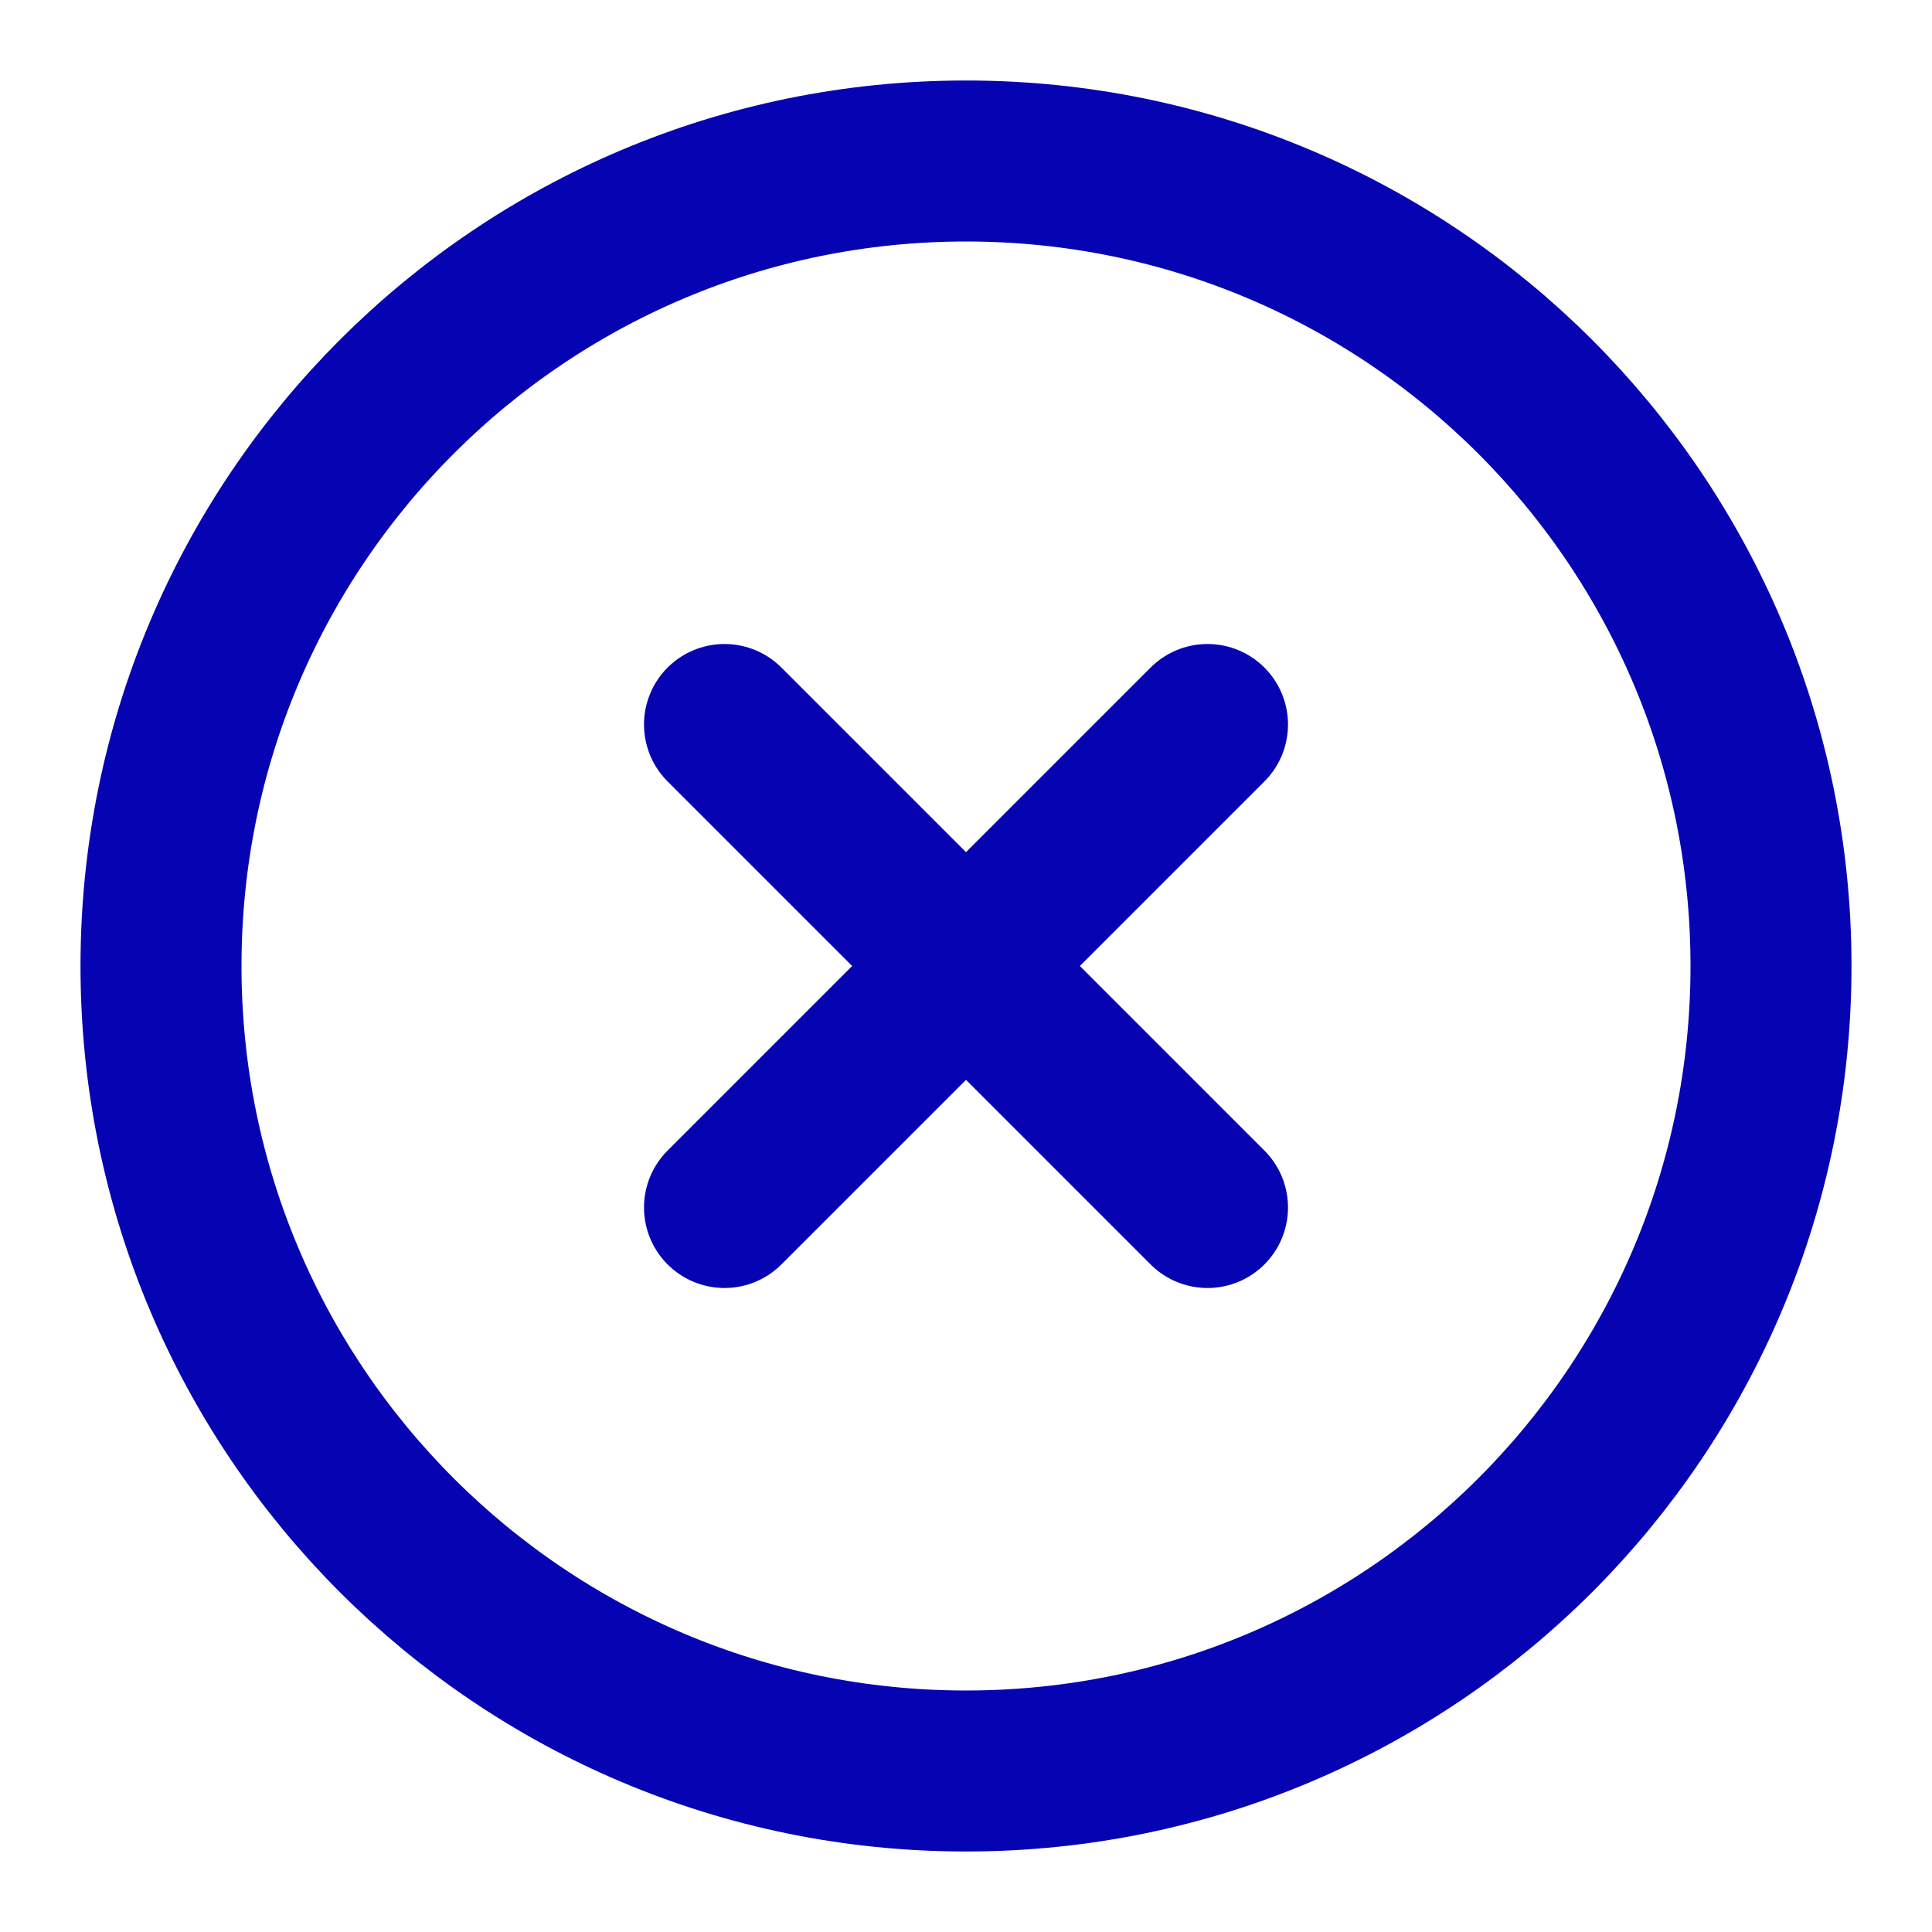
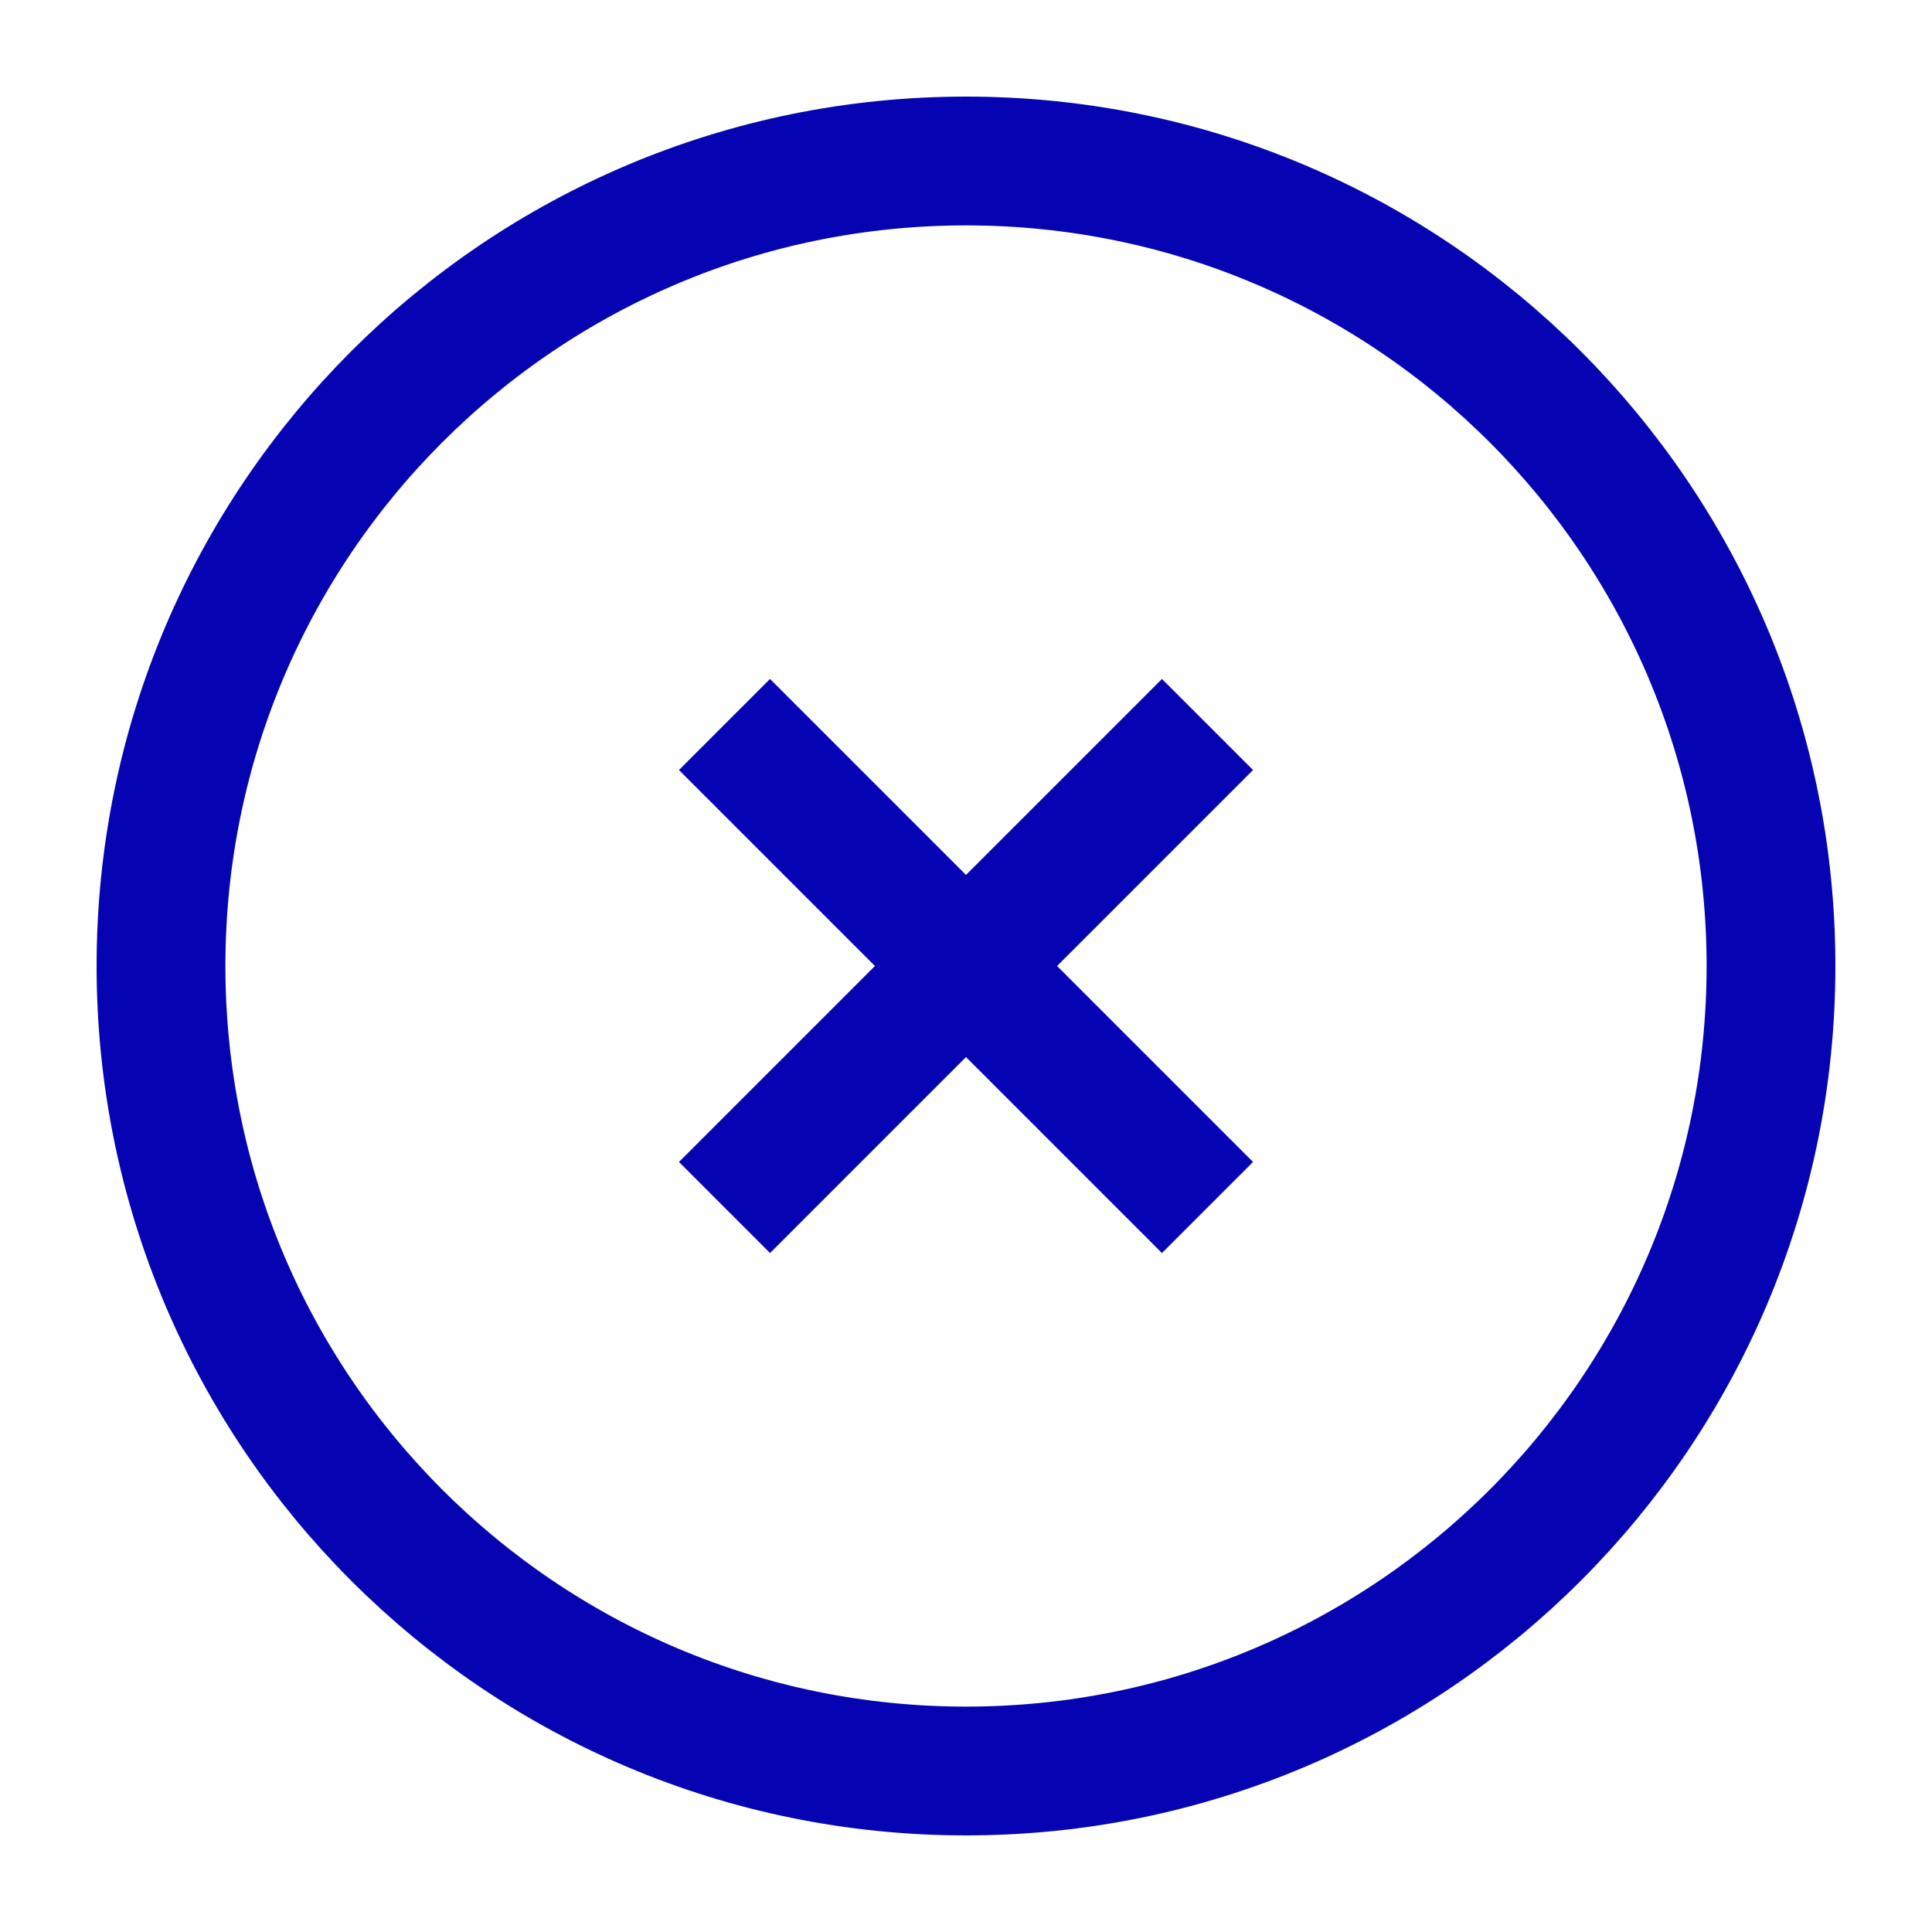
<svg xmlns="http://www.w3.org/2000/svg" width="15" height="15" viewBox="0 0 15 15" fill="none">
-   <path d="M7.5 13.75C10.952 13.75 13.75 10.952 13.75 7.5C13.75 4.048 10.952 1.25 7.5 1.25C4.048 1.25 1.25 4.048 1.25 7.5C1.25 10.952 4.048 13.75 7.5 13.75Z" stroke="#0604B2" stroke-width="1.25" stroke-linecap="round" stroke-linejoin="round" />
-   <path d="M9.375 5.625L5.625 9.375" stroke="#0604B2" stroke-width="1.25" stroke-linecap="round" stroke-linejoin="round" />
-   <path d="M5.625 5.625L9.375 9.375" stroke="#0604B2" stroke-width="1.25" stroke-linecap="round" stroke-linejoin="round" />
+   <path d="M7.5 13.75C10.952 13.75 13.75 10.952 13.75 7.5C13.75 4.048 10.952 1.25 7.5 1.25C4.048 1.25 1.25 4.048 1.25 7.5C1.25 10.952 4.048 13.75 7.5 13.75Z" stroke="#0604B2" strokeWidth="1.25" strokeLinecap="round" stroke-linejoin="round" />
+   <path d="M9.375 5.625L5.625 9.375" stroke="#0604B2" strokeWidth="1.25" strokeLinecap="round" stroke-linejoin="round" />
+   <path d="M5.625 5.625L9.375 9.375" stroke="#0604B2" strokeWidth="1.25" strokeLinecap="round" stroke-linejoin="round" />
</svg>
